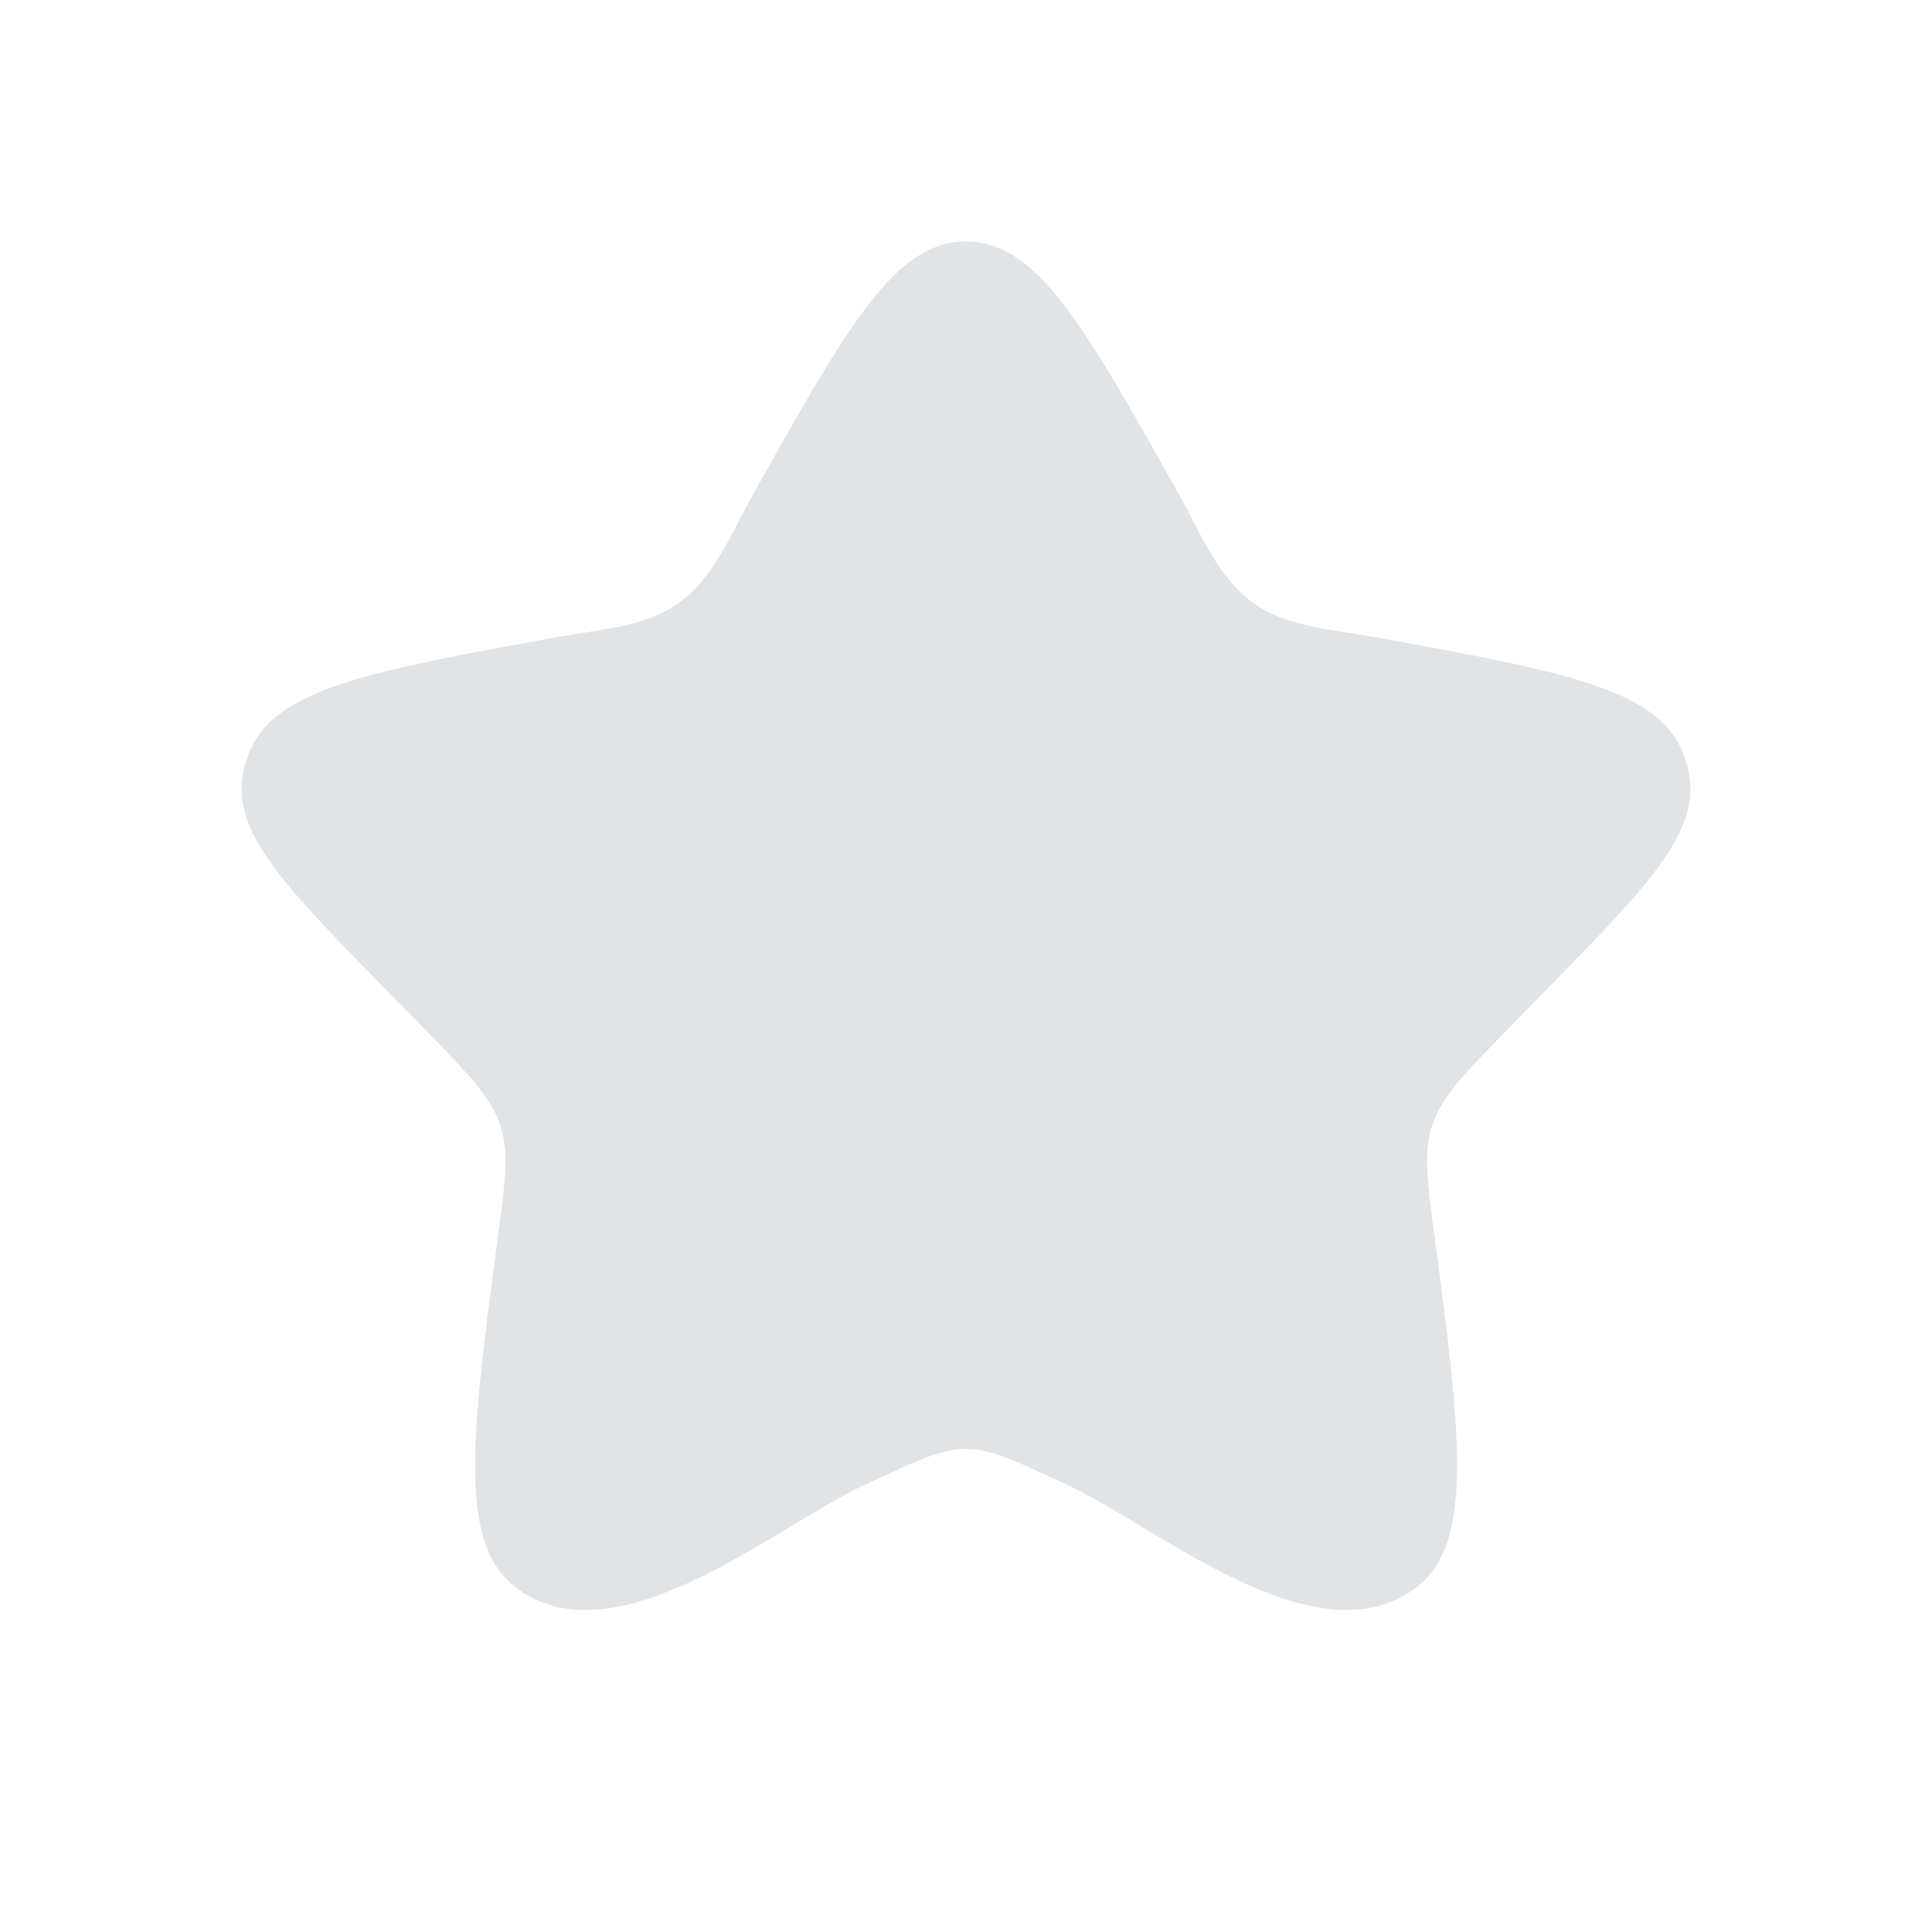
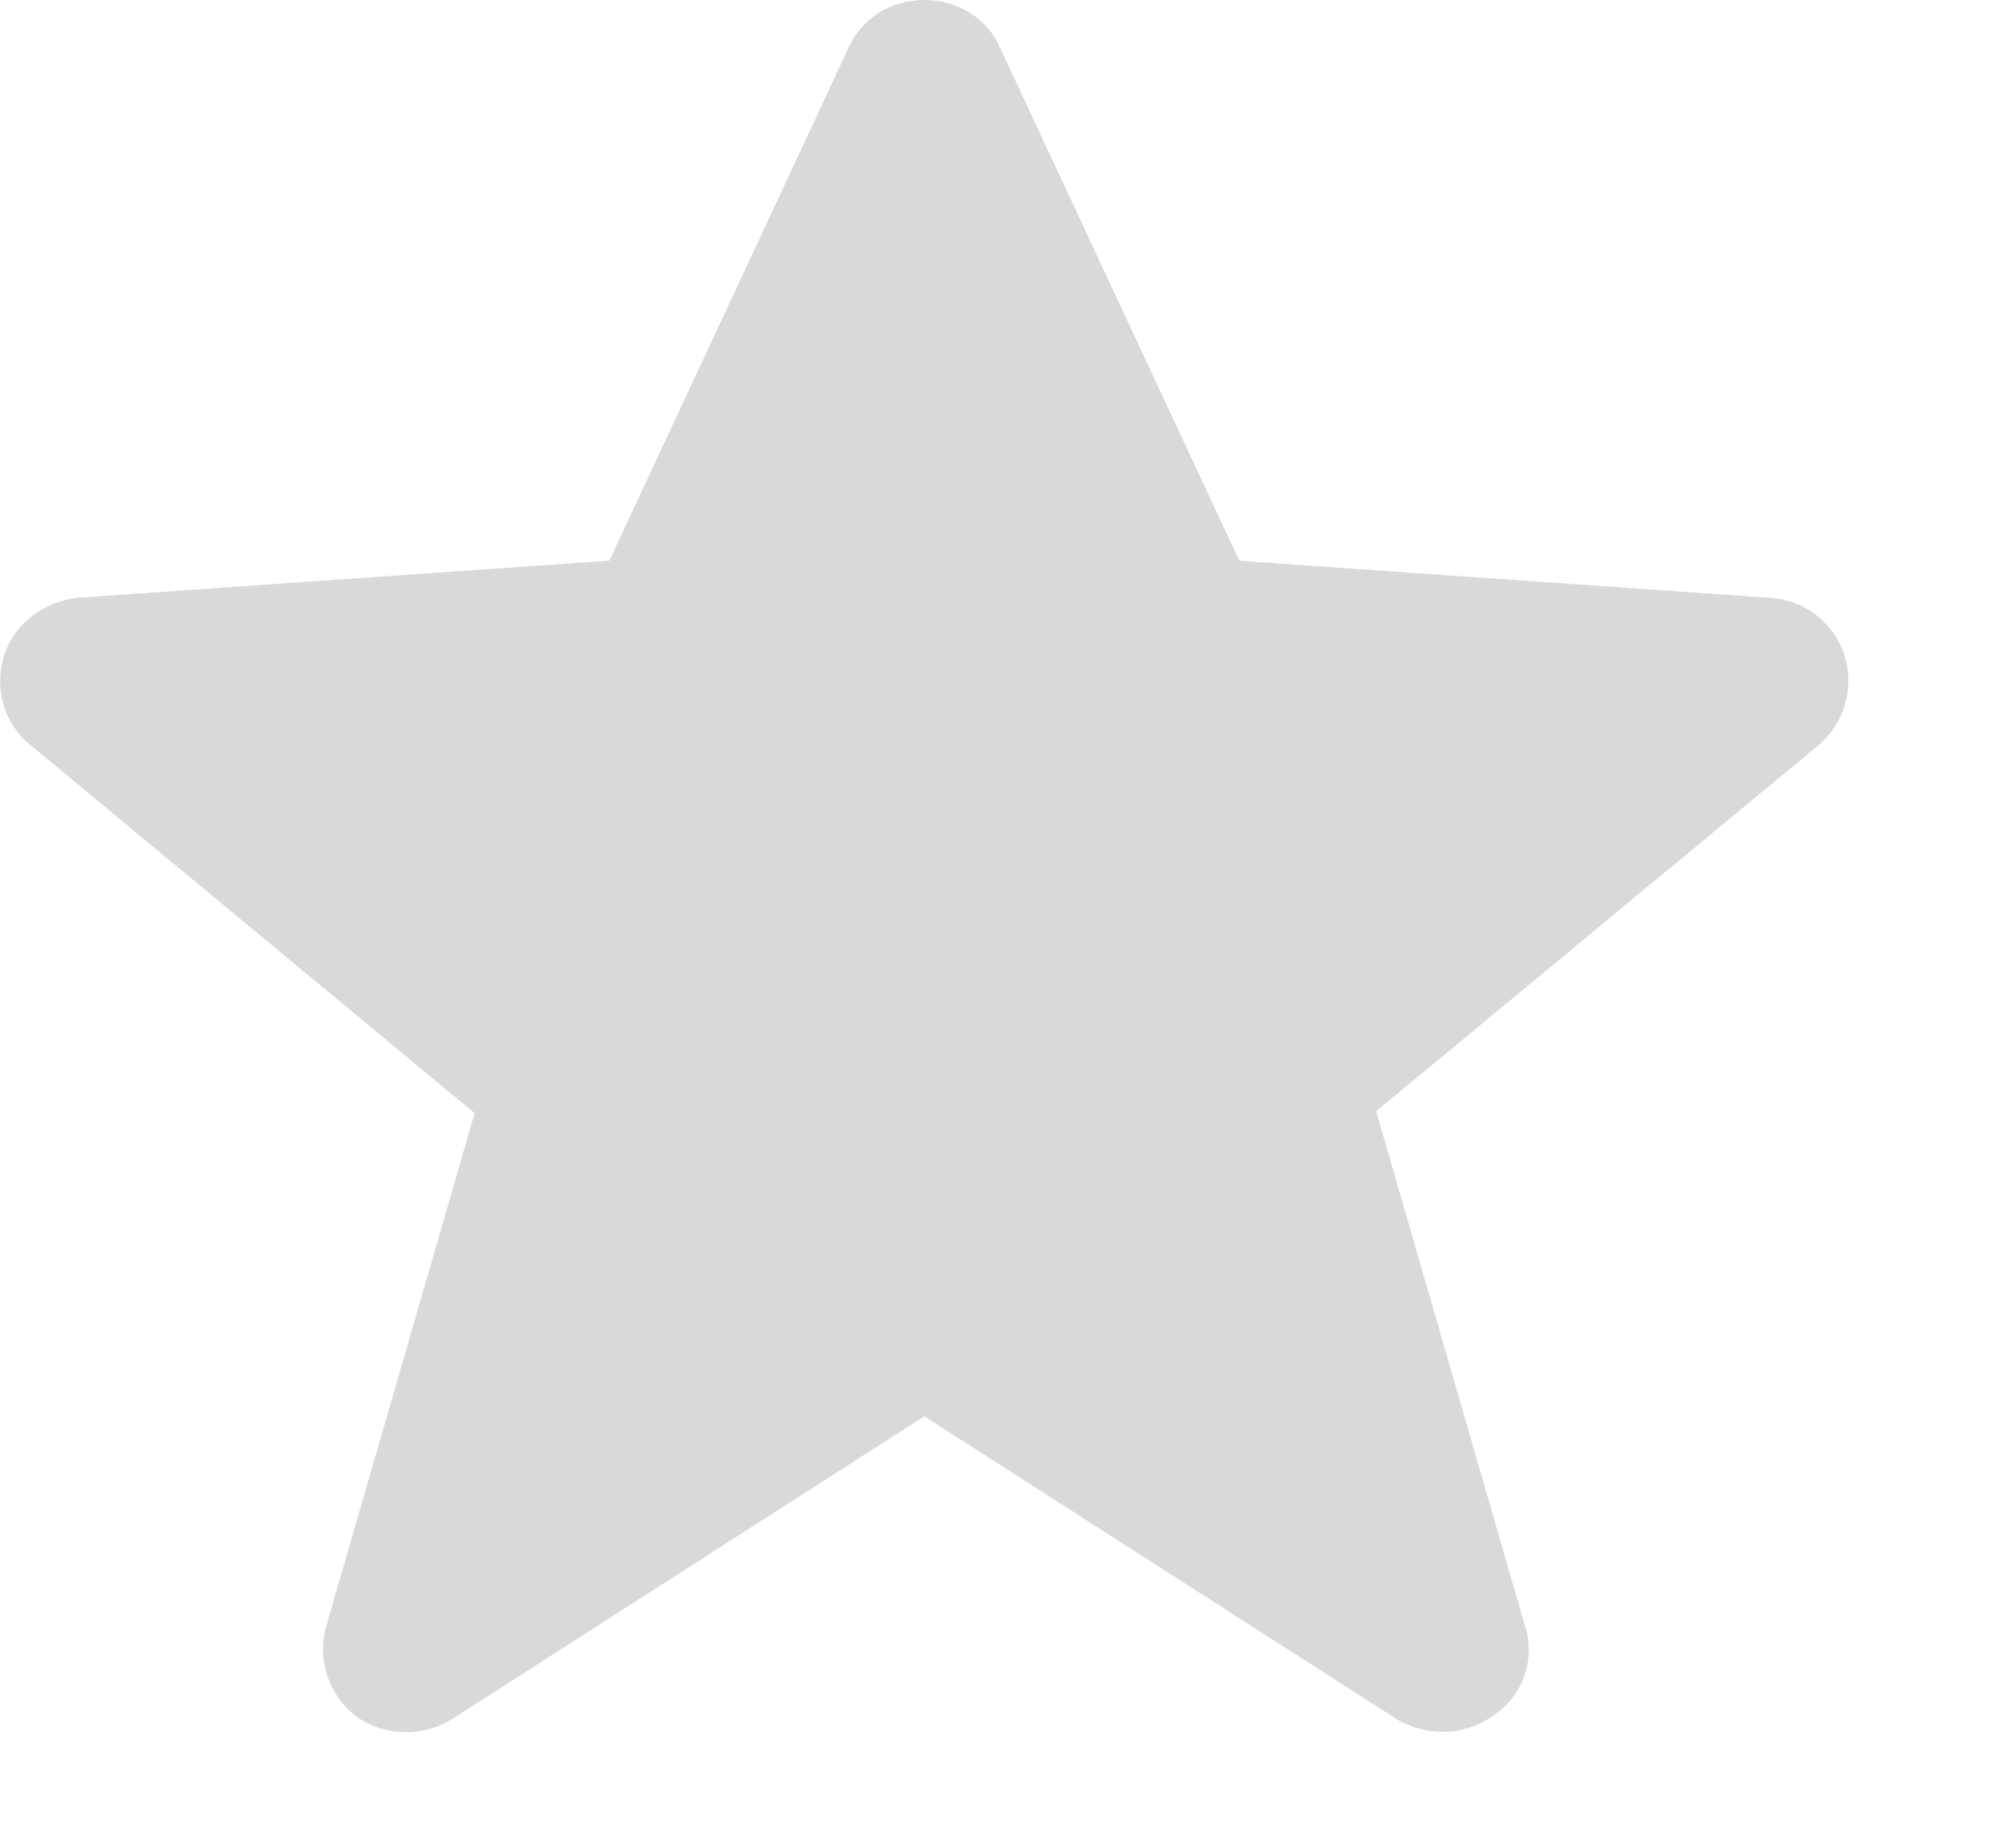
- <svg xmlns="http://www.w3.org/2000/svg" width="20" height="20" viewBox="0 0 24 24" style="color: rgba(0, 26, 52, 0.12);">
-   <path fill="currentColor" d="M9.358 6.136C10.53 4.046 11.117 3 12 3s1.47 1.045 2.643 3.136c.259.462.484 1.038.925 1.354.42.302 1.006.332 1.502.422 2.356.429 3.534.643 3.842 1.457q.034.09.057.182c.208.847-.632 1.581-2.316 3.313-.527.541-.766.798-.872 1.149-.097.325-.05.677.044 1.381.323 2.42.482 3.762-.21 4.31-1.24.98-3.24-.742-4.359-1.259C12.638 18.16 12.33 18 12 18s-.638.16-1.256.445c-1.12.517-3.119 2.24-4.358 1.258-.693-.547-.528-1.889-.205-4.309.094-.704.14-1.056.043-1.381-.105-.351-.345-.607-.872-1.15-1.684-1.73-2.529-2.465-2.32-3.312q.021-.093.056-.182c.308-.814 1.486-1.028 3.842-1.457.496-.09 1.083-.12 1.502-.422.441-.316.666-.893.926-1.354" />
+ <svg xmlns="http://www.w3.org/2000/svg" width="13" height="12" fill="none">
+   <path d="M9.071 11.166 6.002 9.198l-3.069 1.968a.564.564 0 0 1-.614-.014.553.553 0 0 1-.205-.576l.968-3.347L.191 4.833c-.164-.134-.232-.362-.164-.576s.259-.348.478-.375l3.452-.241L5.511.308C5.593.121 5.784 0 6.002 0s.41.121.491.308l1.555 3.334 3.452.241c.218.014.409.16.478.375a.549.549 0 0 1-.163.576L8.936 7.217l.968 3.347a.51.51 0 0 1-.205.576.562.562 0 0 1-.328.107.596.596 0 0 1-.3-.08v-.001z" fill="#d9d9d9" />
</svg>
